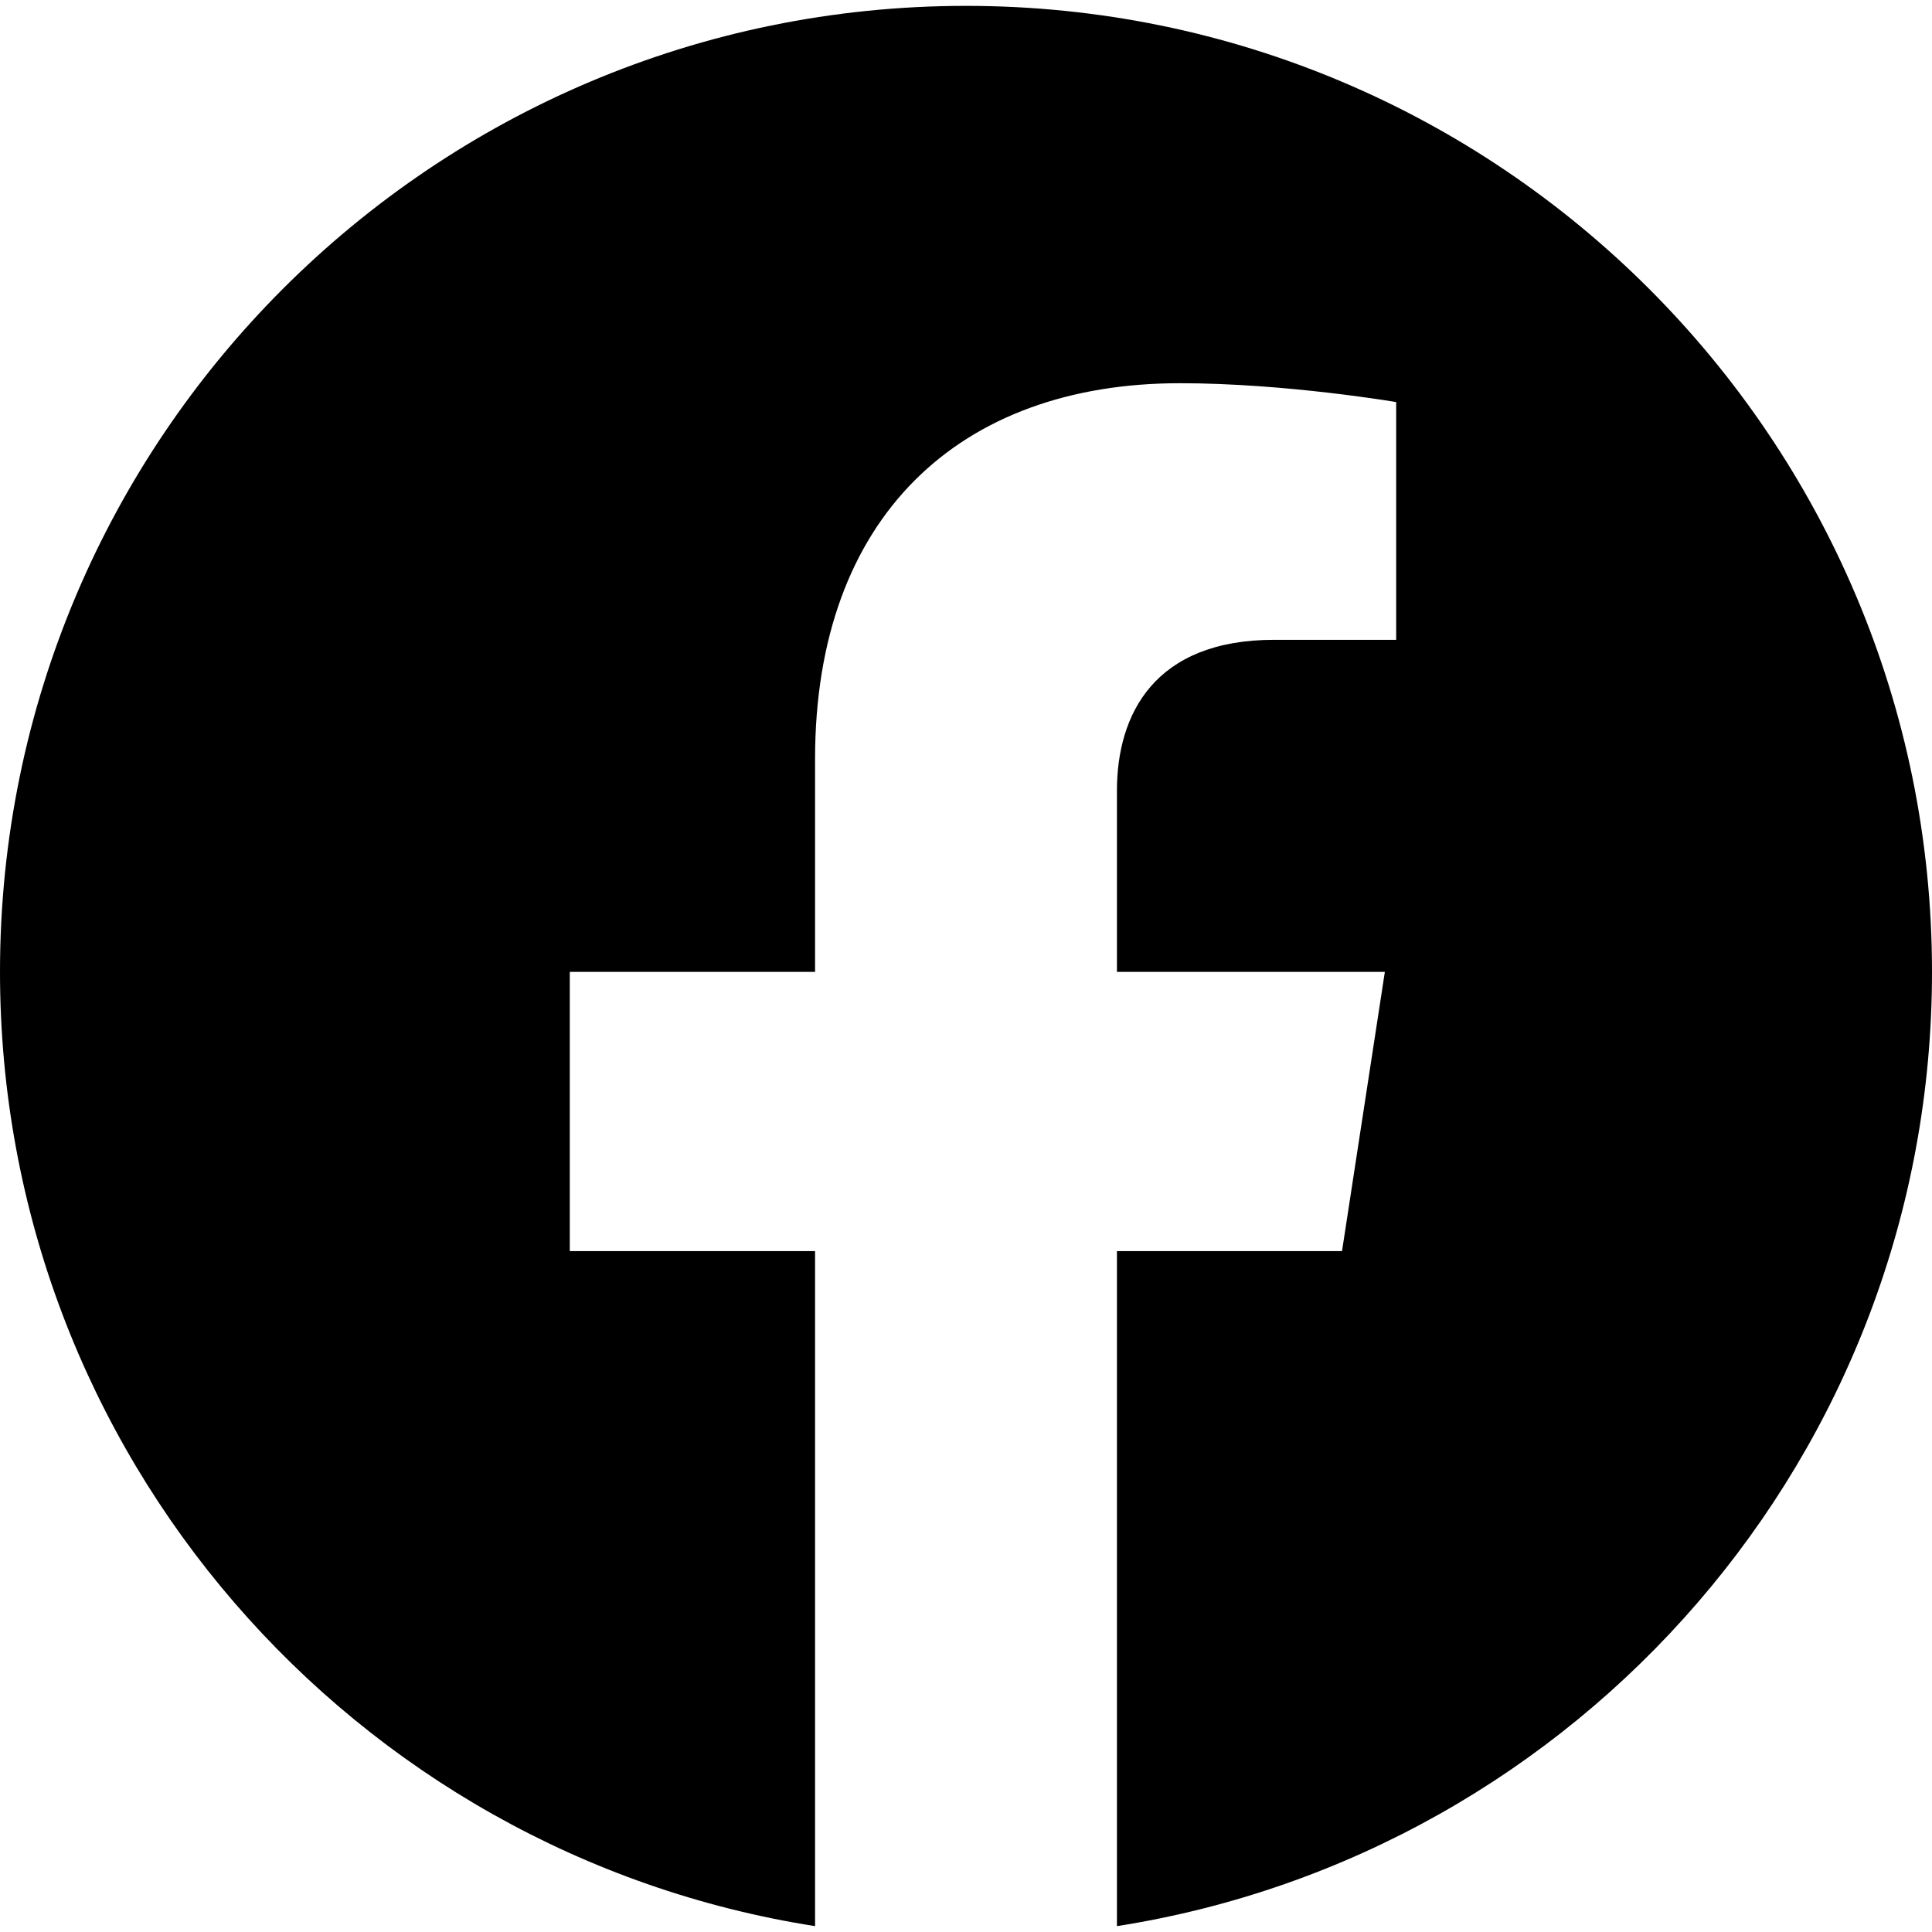
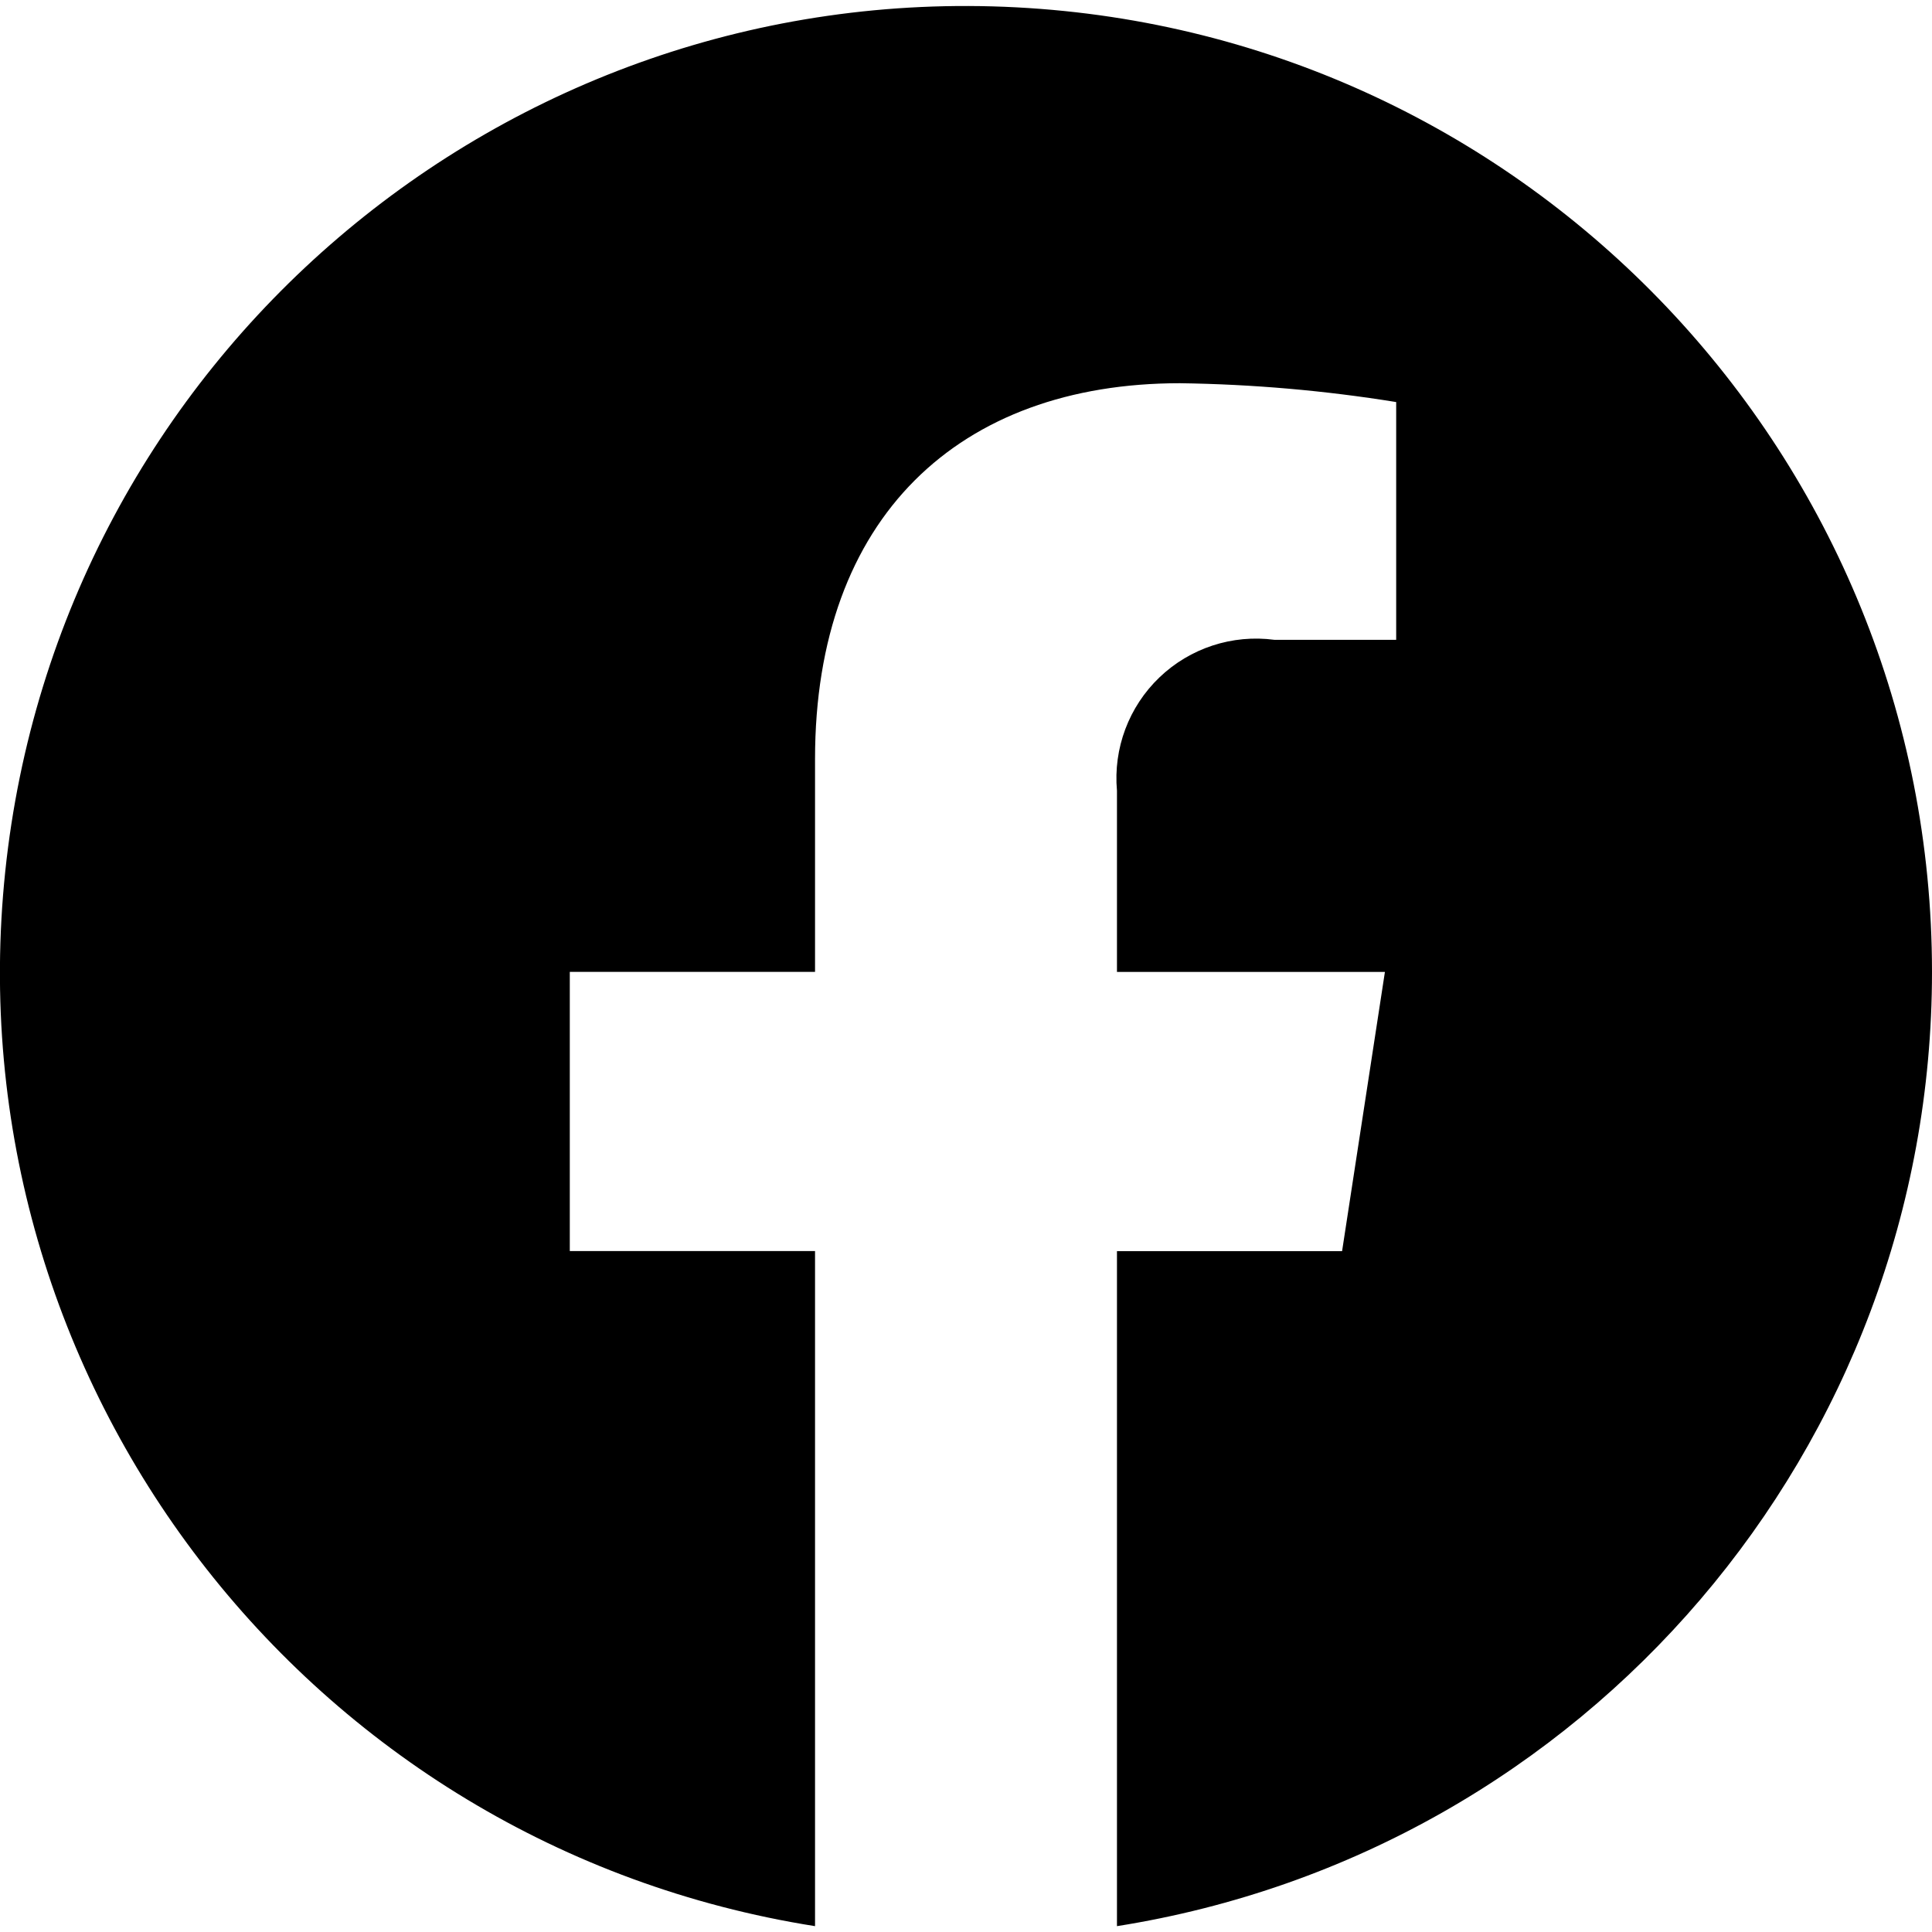
- <svg xmlns="http://www.w3.org/2000/svg" height="100%" style="fill-rule:evenodd;clip-rule:evenodd;stroke-linejoin:round;stroke-miterlimit:2;" version="1.1" viewBox="0 0 512 512" width="100%" xml:space="preserve">
-   <path d="M512,257.555c0,-141.385 -114.615,-256 -256,-256c-141.385,0 -256,114.615 -256,256c0,127.777 93.616,233.685 216,252.89l0,-178.89l-65,0l0,-74l65,0l0,-56.4c0,-64.16 38.219,-99.6 96.695,-99.6c28.009,0 57.305,5 57.305,5l0,63l-32.281,0c-31.801,0 -41.719,19.733 -41.719,39.978l0,48.022l71,0l-11.35,74l-59.65,0l0,178.89c122.385,-19.205 216,-125.113 216,-252.89Z" style="fill-rule:nonzero;" />
+ <svg xmlns="http://www.w3.org/2000/svg" id="fb" width="22.46" height="22.46" viewBox="0 0 22.46 22.46">
+   <path d="M22.46,11.298A11.23,11.23,0,1,0,9.475,22.392V14.544H6.624V11.298H9.475V8.824c0-2.814,1.677-4.369,4.242-4.369a17.266,17.266,0,0,1,2.514.219V7.438H14.815a1.623,1.623,0,0,0-1.83,1.754v2.107h3.115l-.498,3.246H12.985v7.847A11.233,11.233,0,0,0,22.46,11.298Z" />
</svg>
